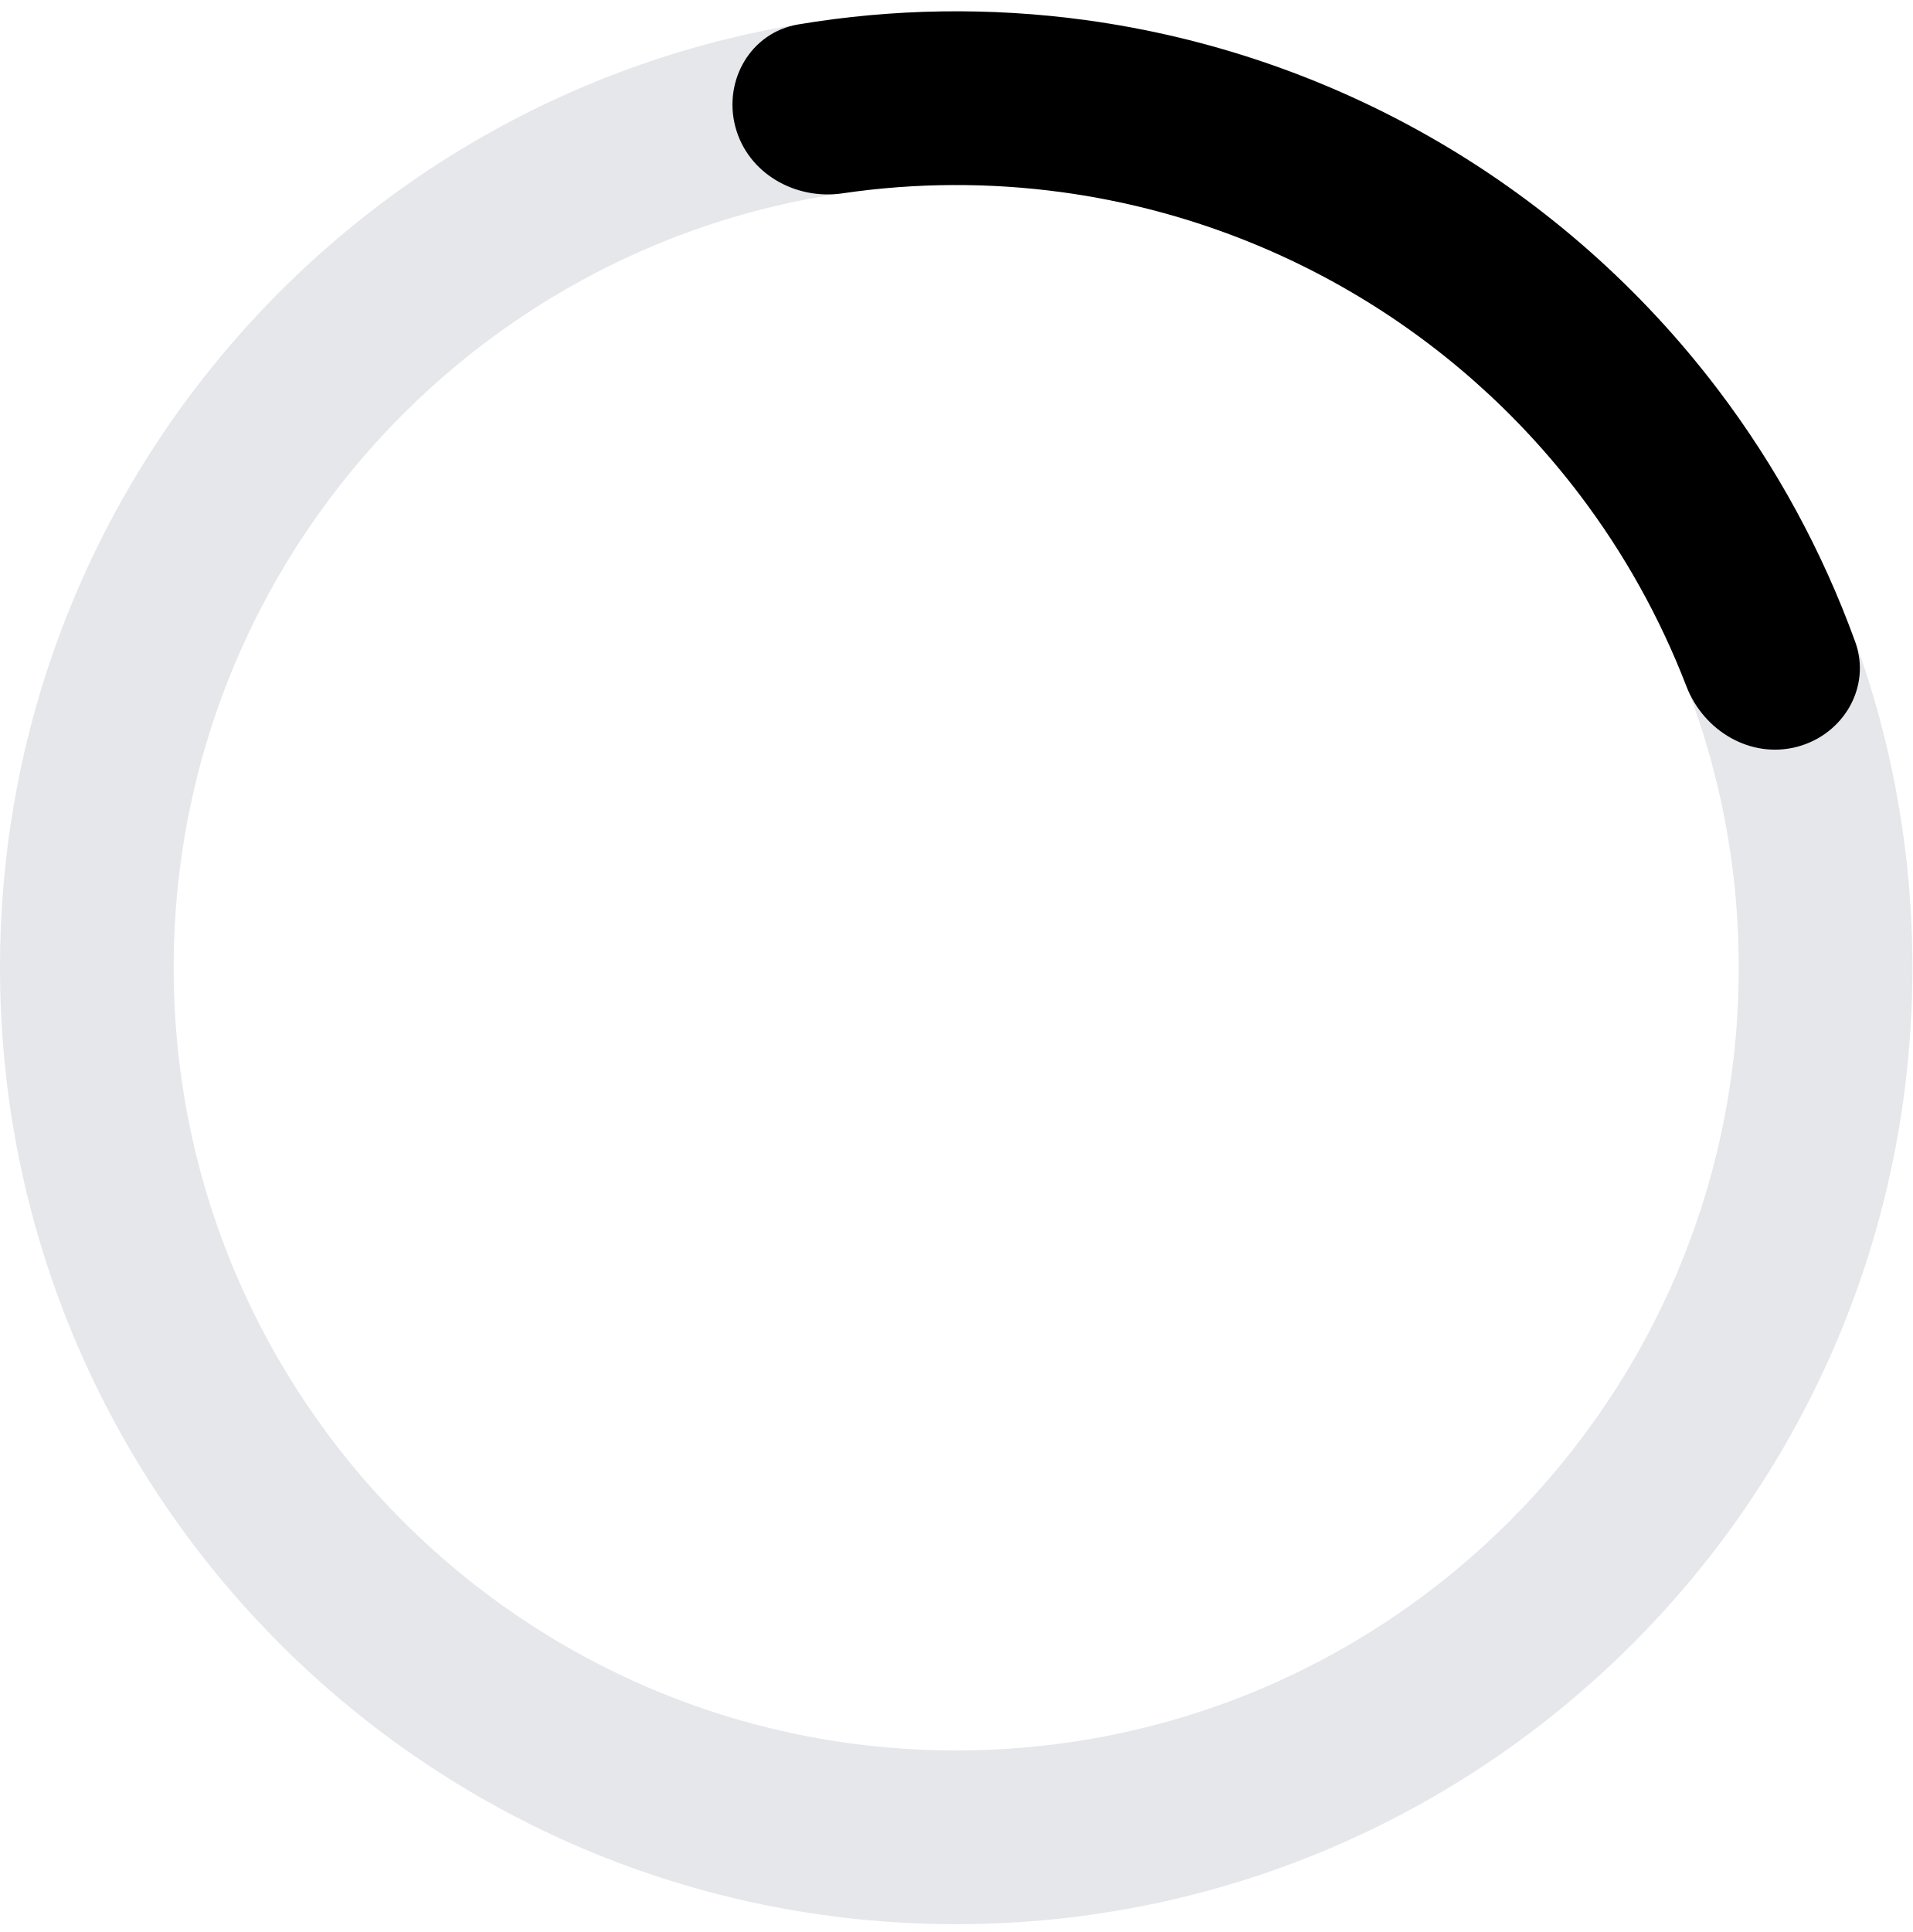
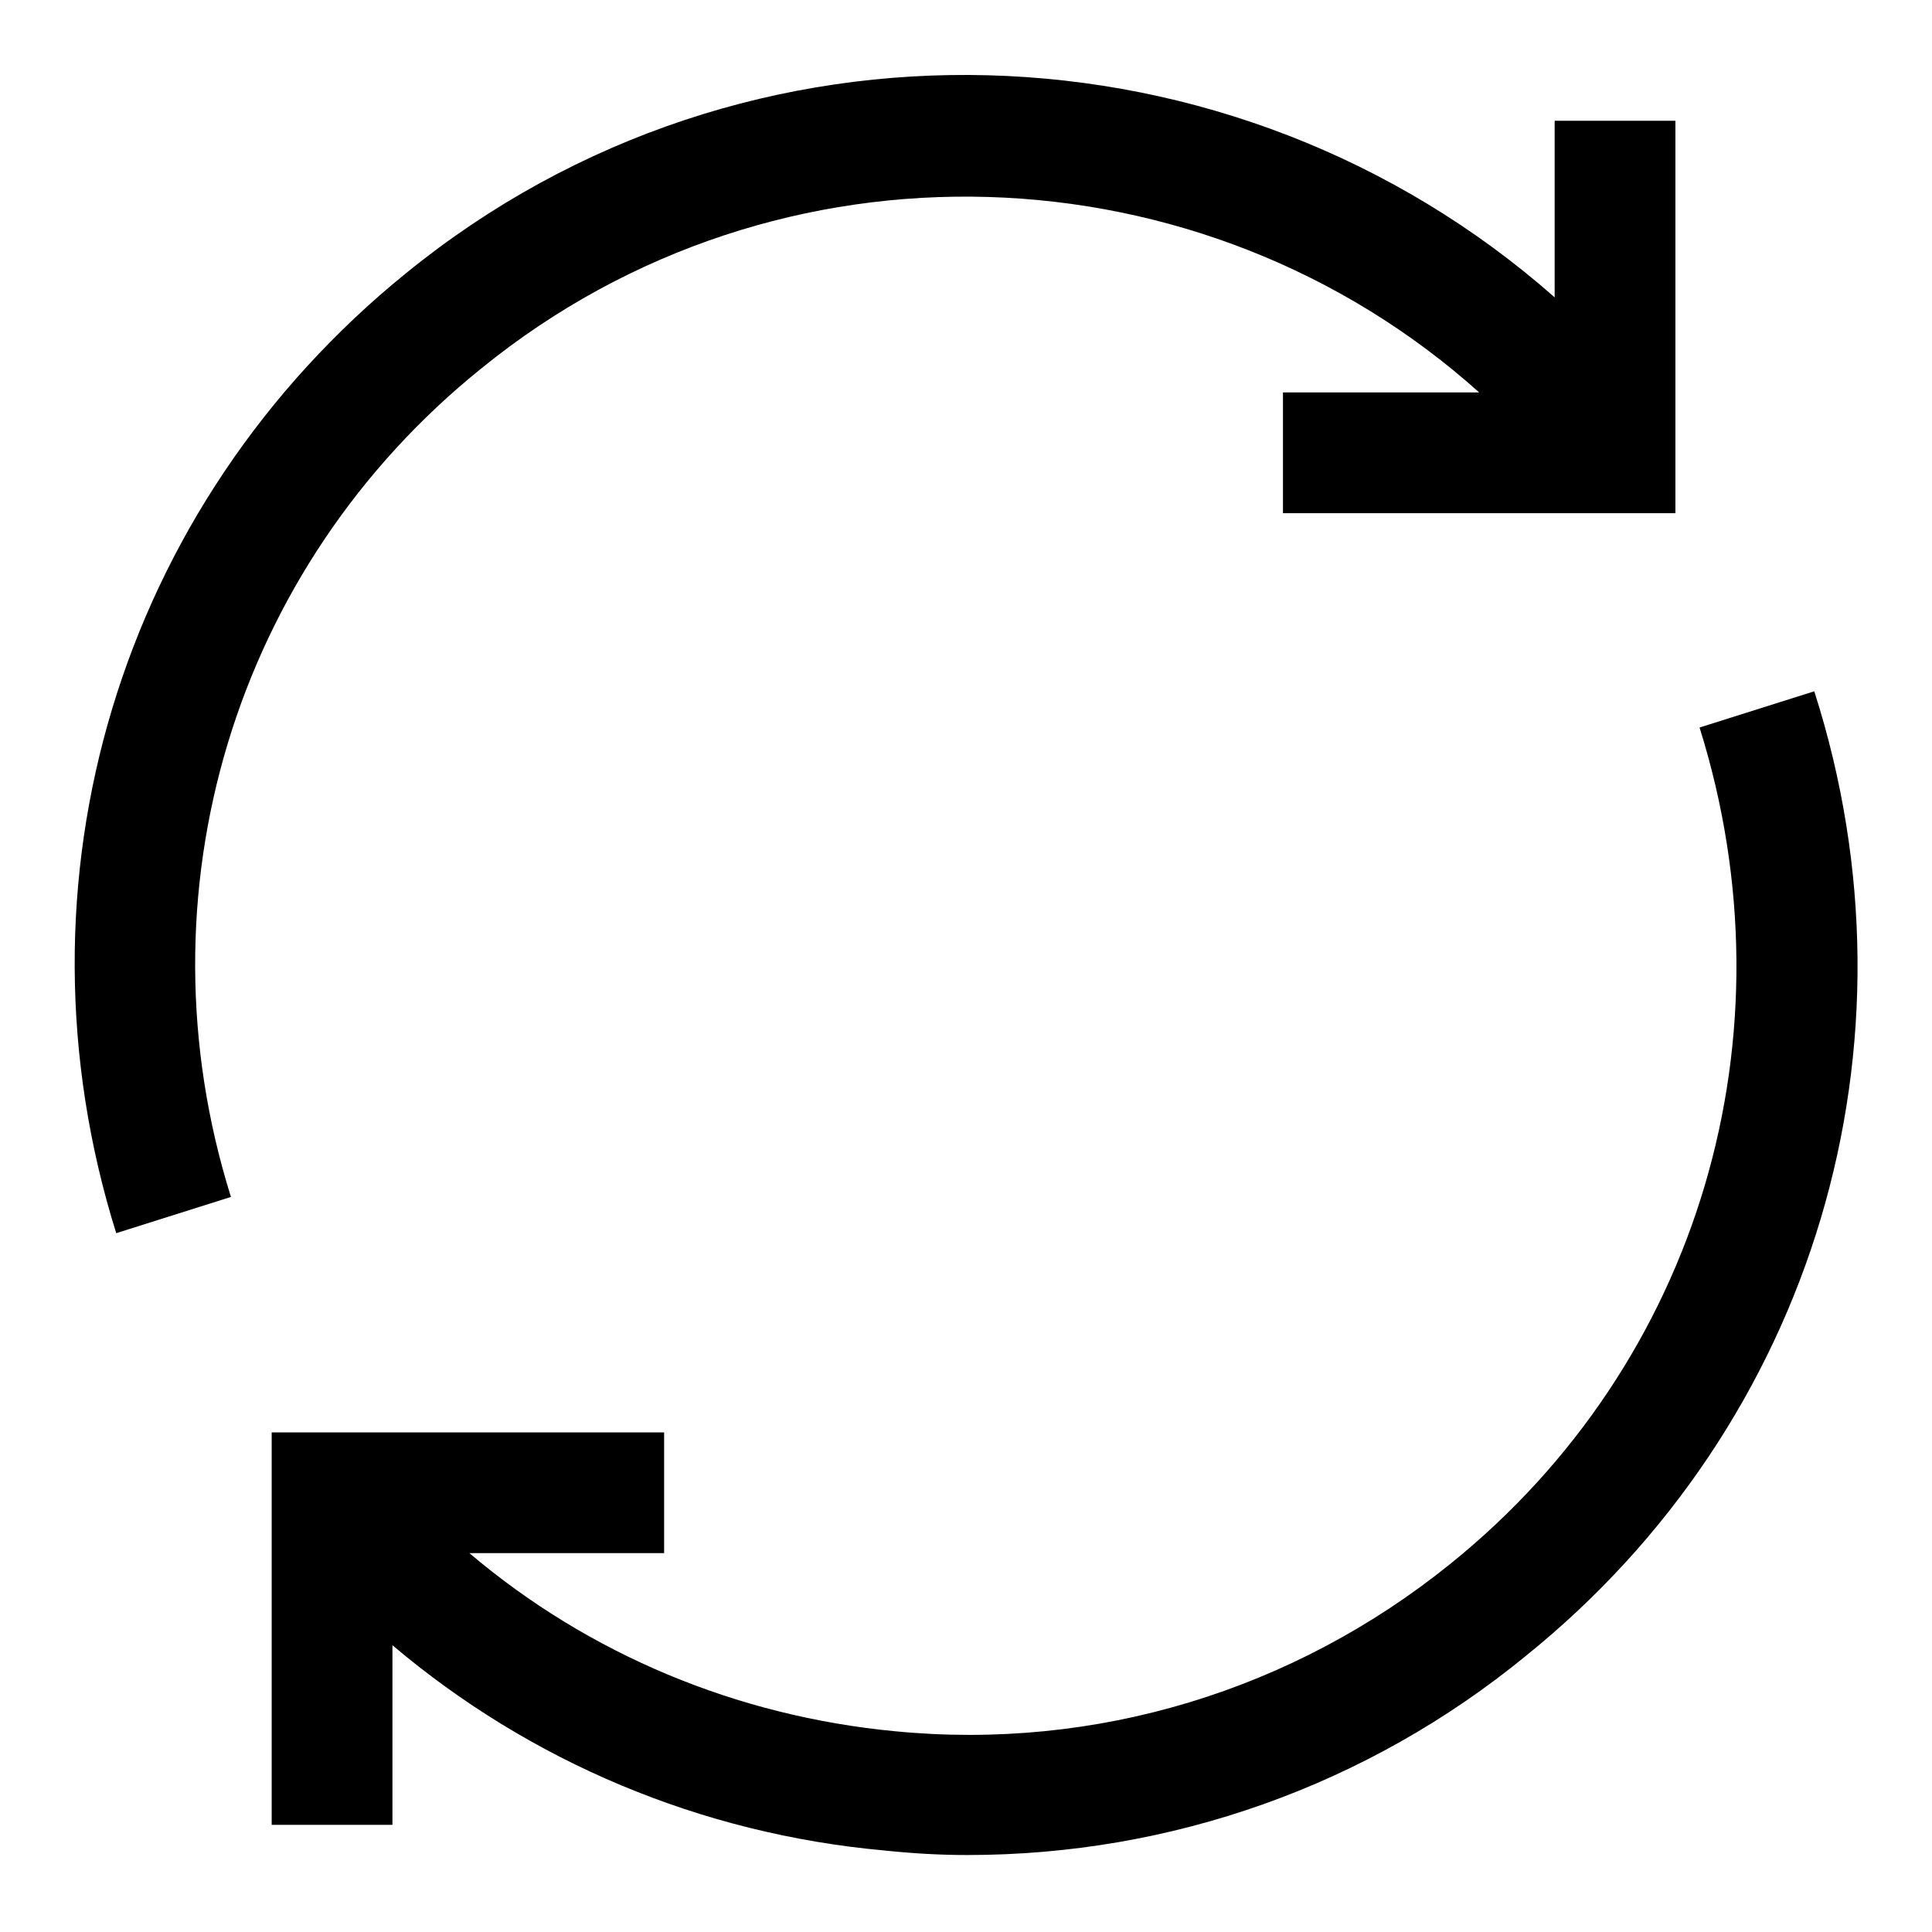
- <svg xmlns="http://www.w3.org/2000/svg" aria-hidden="true" role="status" viewBox="0 0 100 101" fill="none">
-   <path d="M100 50.591C100 78.205 77.614 100.591 50 100.591C22.386 100.591 0 78.205 0 50.591C0 22.977 22.386 0.591 50 0.591C77.614 0.591 100 22.977 100 50.591ZM9.081 50.591C9.081 73.189 27.401 91.509 50 91.509C72.599 91.509 90.919 73.189 90.919 50.591C90.919 27.992 72.599 9.672 50 9.672C27.401 9.672 9.081 27.992 9.081 50.591Z" fill="#E5E7EB" />
-   <path d="M93.968 39.041C96.393 38.404 97.862 35.912 97.008 33.554C95.293 28.823 92.871 24.369 89.817 20.348C85.845 15.119 80.883 10.724 75.212 7.413C69.542 4.102 63.275 1.94 56.77 1.051C51.767 0.368 46.698 0.447 41.734 1.279C39.261 1.693 37.813 4.198 38.45 6.623C39.087 9.049 41.569 10.472 44.05 10.107C47.851 9.549 51.719 9.527 55.54 10.049C60.864 10.777 65.993 12.546 70.633 15.255C75.273 17.965 79.335 21.562 82.585 25.841C84.918 28.912 86.8 32.291 88.181 35.876C89.083 38.216 91.542 39.678 93.968 39.041Z" fill="currentColor" />
+ <svg xmlns="http://www.w3.org/2000/svg" id="Layer_1" style="enable-background:new 0 0 128 128;" version="1.1" viewBox="0 0 128 128" xml:space="preserve">
+   <g>
+     <path d="M96.1,103.6c-10.4,8.4-23.5,12.4-36.8,11.1c-10.5-1-20.3-5.1-28.2-11.8H44v-8H18v26h8v-11.9c9.1,7.7,20.4,12.5,32.6,13.6   c1.9,0.2,3.7,0.3,5.5,0.3c13.5,0,26.5-4.6,37-13.2c19.1-15.4,26.6-40.5,19.1-63.9l-7.6,2.4C119,68.6,112.6,90.3,96.1,103.6z" />
+     <path d="M103,19.7c-21.2-18.7-53.5-20-76.1-1.6C7.9,33.5,0.4,58.4,7.7,81.7l7.6-2.4C9,59.2,15.5,37.6,31.9,24.4   C51.6,8.4,79.7,9.6,98,26H85v8h26V8h-8V19.7z" />
+   </g>
</svg>
